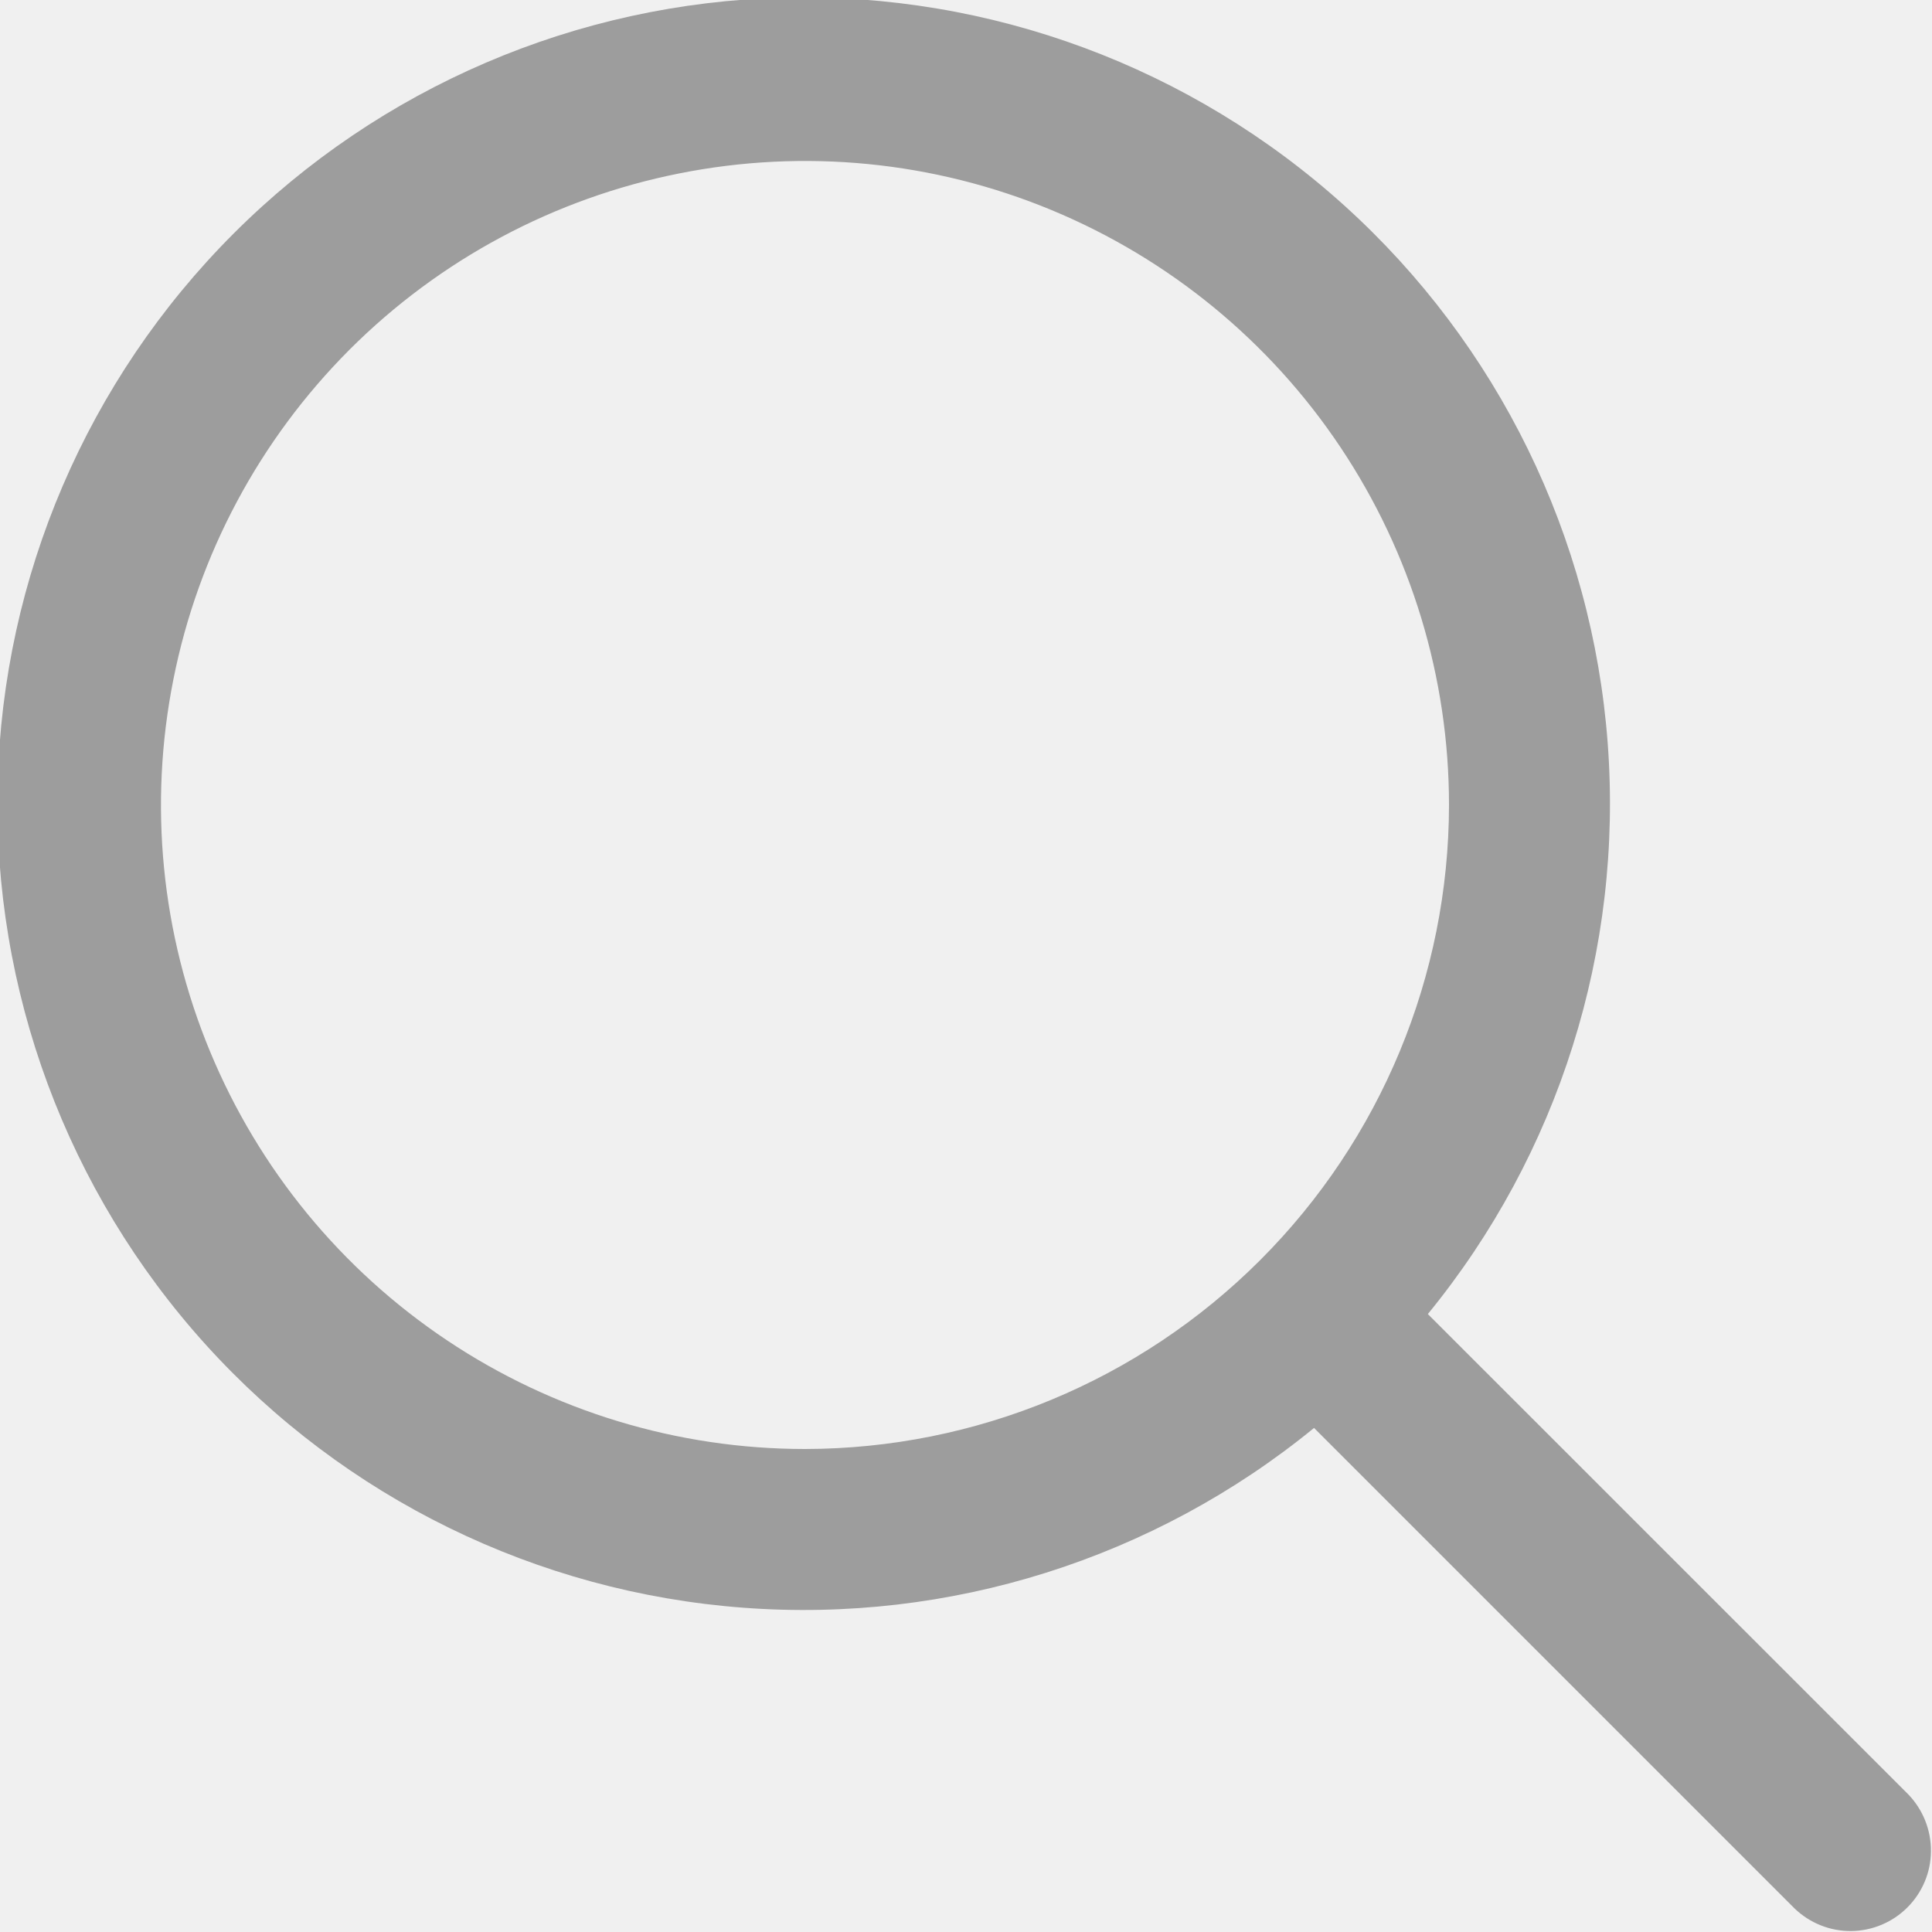
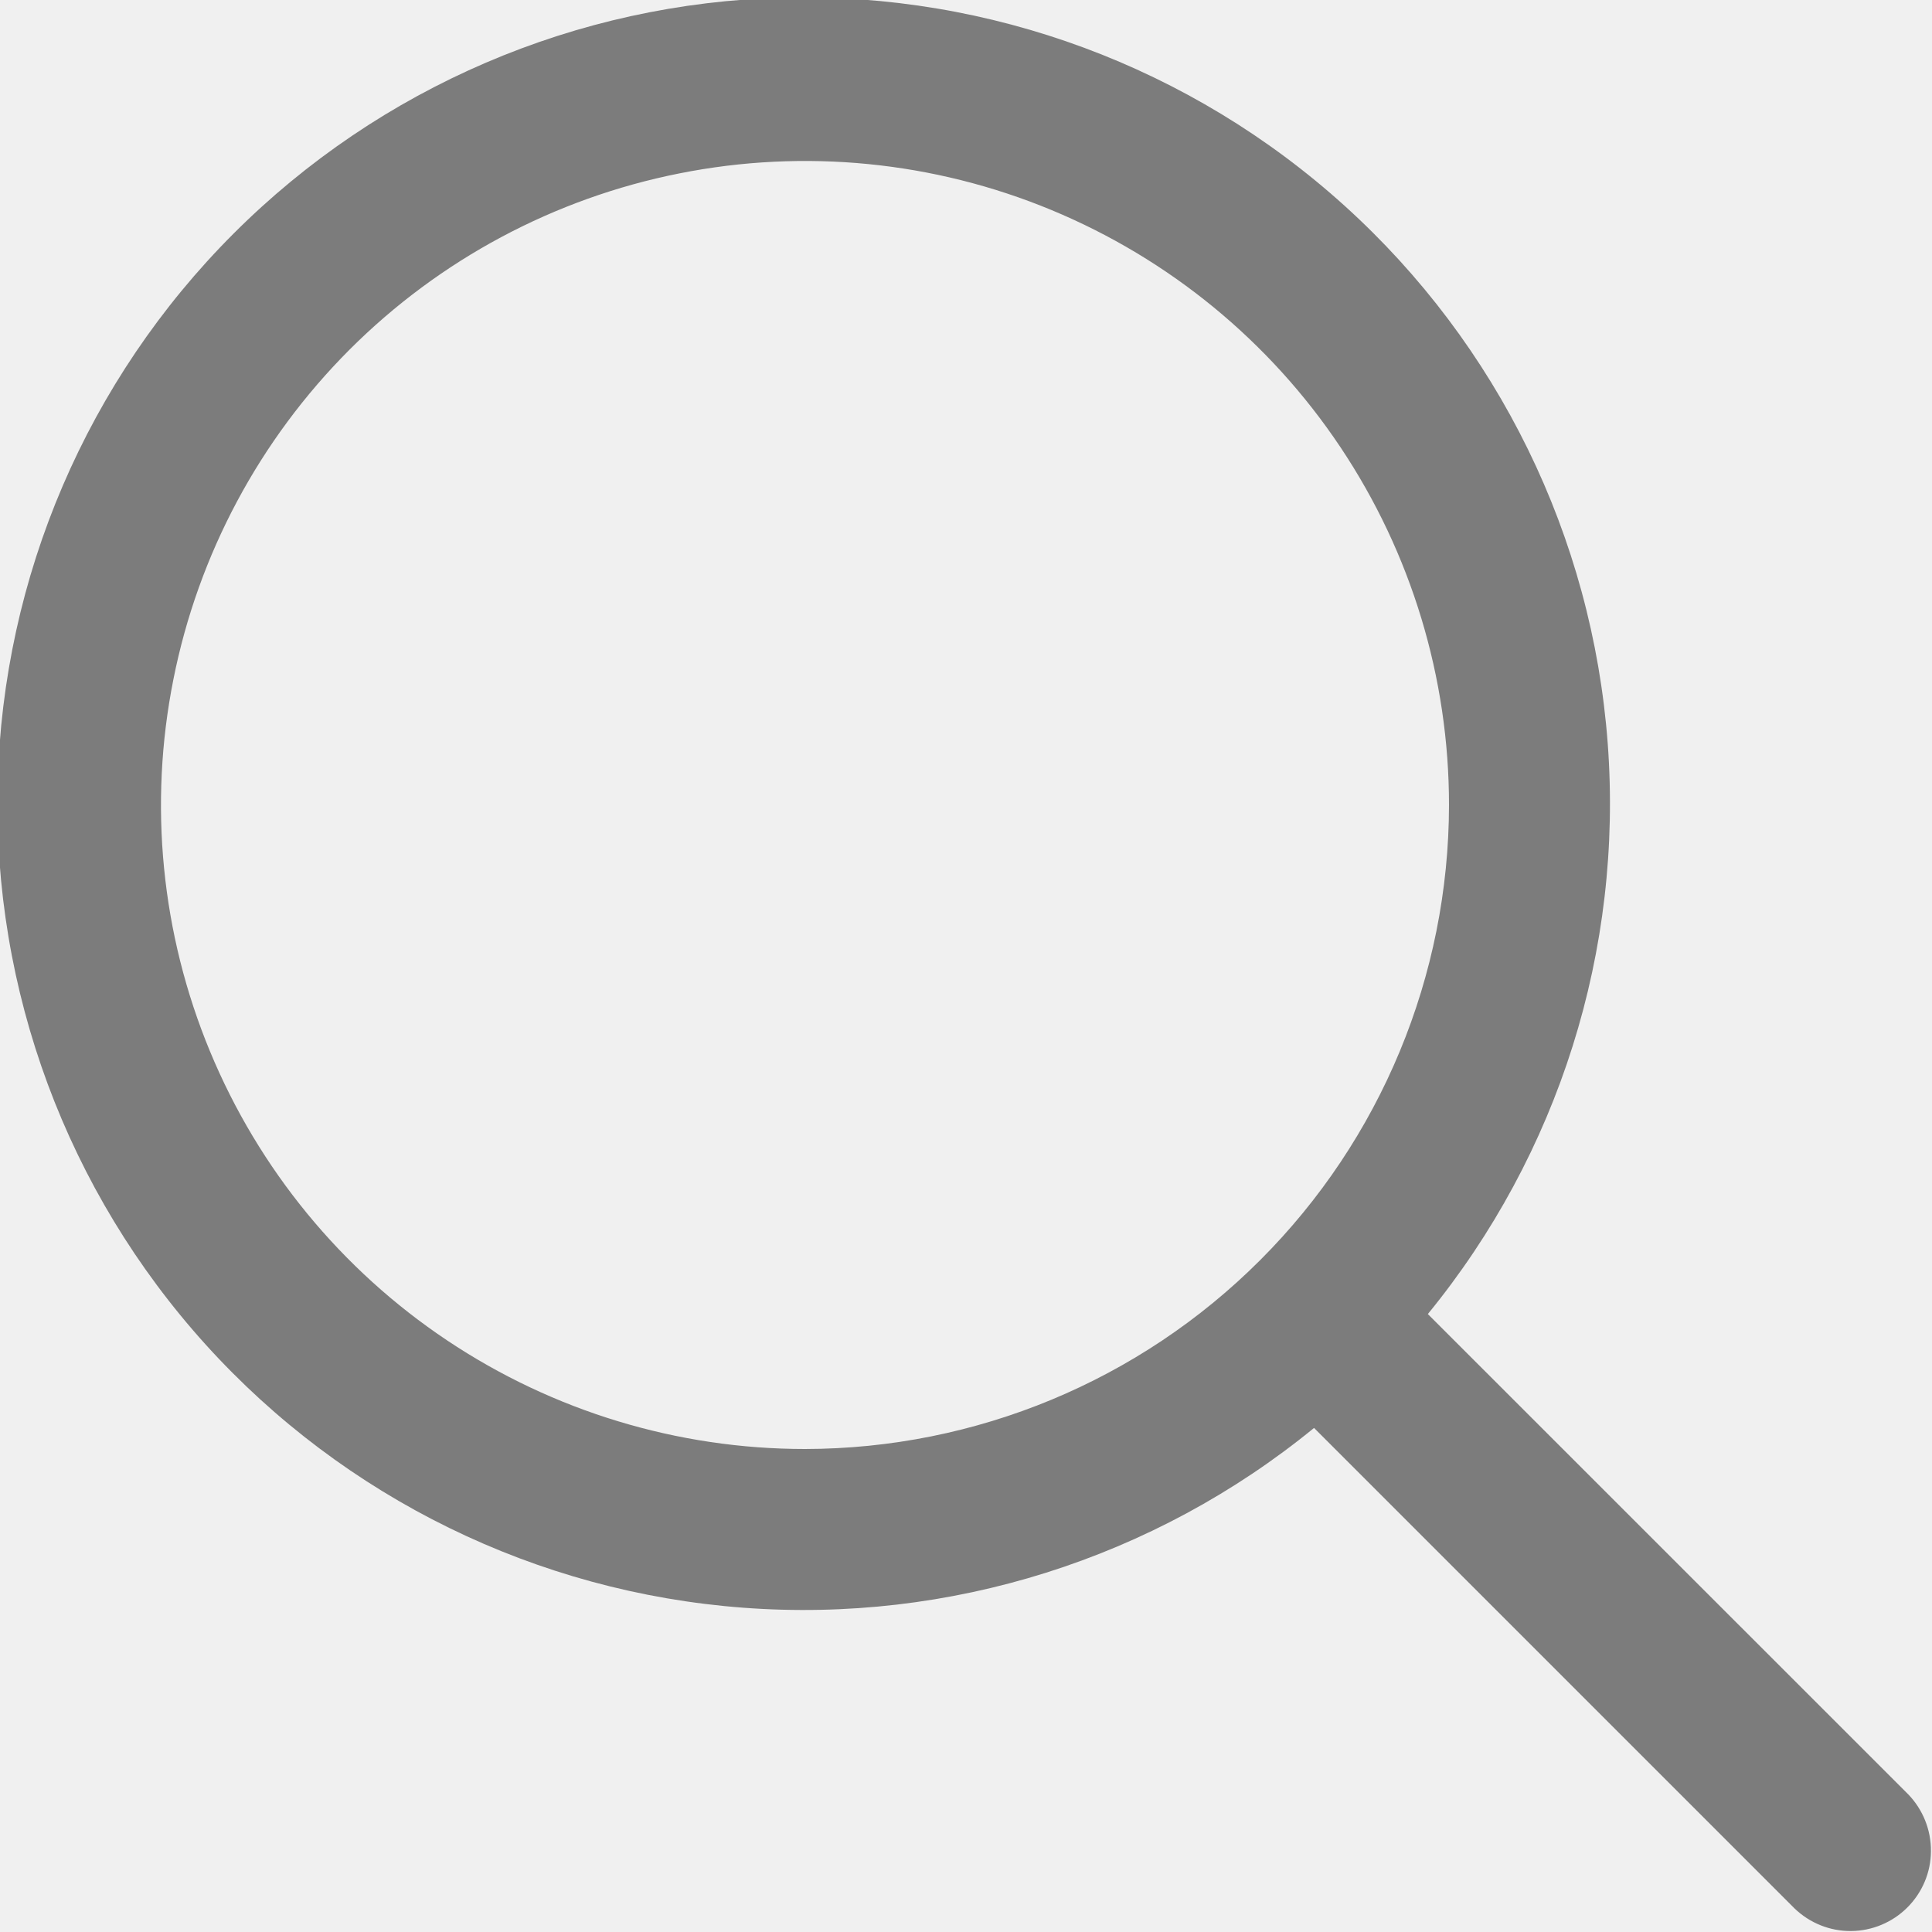
<svg xmlns="http://www.w3.org/2000/svg" width="20" height="20" viewBox="0 0 20 20" fill="none">
  <g clip-path="url(#clip0_1_121)">
-     <path d="M19.756 18.577L14.781 13.603C16.137 11.945 16.803 9.83 16.643 7.695C16.483 5.559 15.508 3.567 13.919 2.13C12.331 0.694 10.252 -0.078 8.111 -0.024C5.97 0.029 3.932 0.904 2.418 2.418C0.904 3.932 0.029 5.971 -0.024 8.111C-0.078 10.252 0.694 12.332 2.13 13.92C3.567 15.508 5.559 16.483 7.694 16.643C9.83 16.804 11.945 16.137 13.603 14.782L18.577 19.756C18.735 19.908 18.945 19.992 19.163 19.99C19.382 19.988 19.591 19.9 19.745 19.746C19.9 19.591 19.988 19.382 19.989 19.164C19.991 18.945 19.907 18.735 19.756 18.577ZM8.333 15C7.015 15 5.726 14.609 4.629 13.876C3.533 13.144 2.679 12.103 2.174 10.884C1.669 9.666 1.537 8.326 1.795 7.033C2.052 5.739 2.687 4.552 3.619 3.619C4.551 2.687 5.739 2.052 7.033 1.795C8.326 1.537 9.666 1.669 10.884 2.174C12.102 2.679 13.144 3.533 13.876 4.629C14.609 5.726 15 7.015 15 8.333C14.998 10.101 14.295 11.795 13.045 13.045C11.795 14.295 10.101 14.998 8.333 15Z" fill="#9D9D9D" />
+     <path d="M19.756 18.577L14.781 13.603C16.137 11.945 16.803 9.83 16.643 7.695C16.483 5.559 15.508 3.567 13.919 2.13C12.331 0.694 10.252 -0.078 8.111 -0.024C5.97 0.029 3.932 0.904 2.418 2.418C0.904 3.932 0.029 5.971 -0.024 8.111C-0.078 10.252 0.694 12.332 2.13 13.92C3.567 15.508 5.559 16.483 7.694 16.643C9.83 16.804 11.945 16.137 13.603 14.782L18.577 19.756C18.735 19.908 18.945 19.992 19.163 19.99C19.382 19.988 19.591 19.9 19.745 19.746C19.9 19.591 19.988 19.382 19.989 19.164C19.991 18.945 19.907 18.735 19.756 18.577ZM8.333 15C7.015 15 5.726 14.609 4.629 13.876C3.533 13.144 2.679 12.103 2.174 10.884C1.669 9.666 1.537 8.326 1.795 7.033C2.052 5.739 2.687 4.552 3.619 3.619C4.551 2.687 5.739 2.052 7.033 1.795C8.326 1.537 9.666 1.669 10.884 2.174C12.102 2.679 13.144 3.533 13.876 4.629C14.609 5.726 15 7.015 15 8.333C14.998 10.101 14.295 11.795 13.045 13.045C11.795 14.295 10.101 14.998 8.333 15Z" fill="#7C7C7C" />
  </g>
  <defs>
    <clipPath id="clip0_1_121">
      <rect width="20" height="20" fill="white" />
    </clipPath>
  </defs>
</svg>
